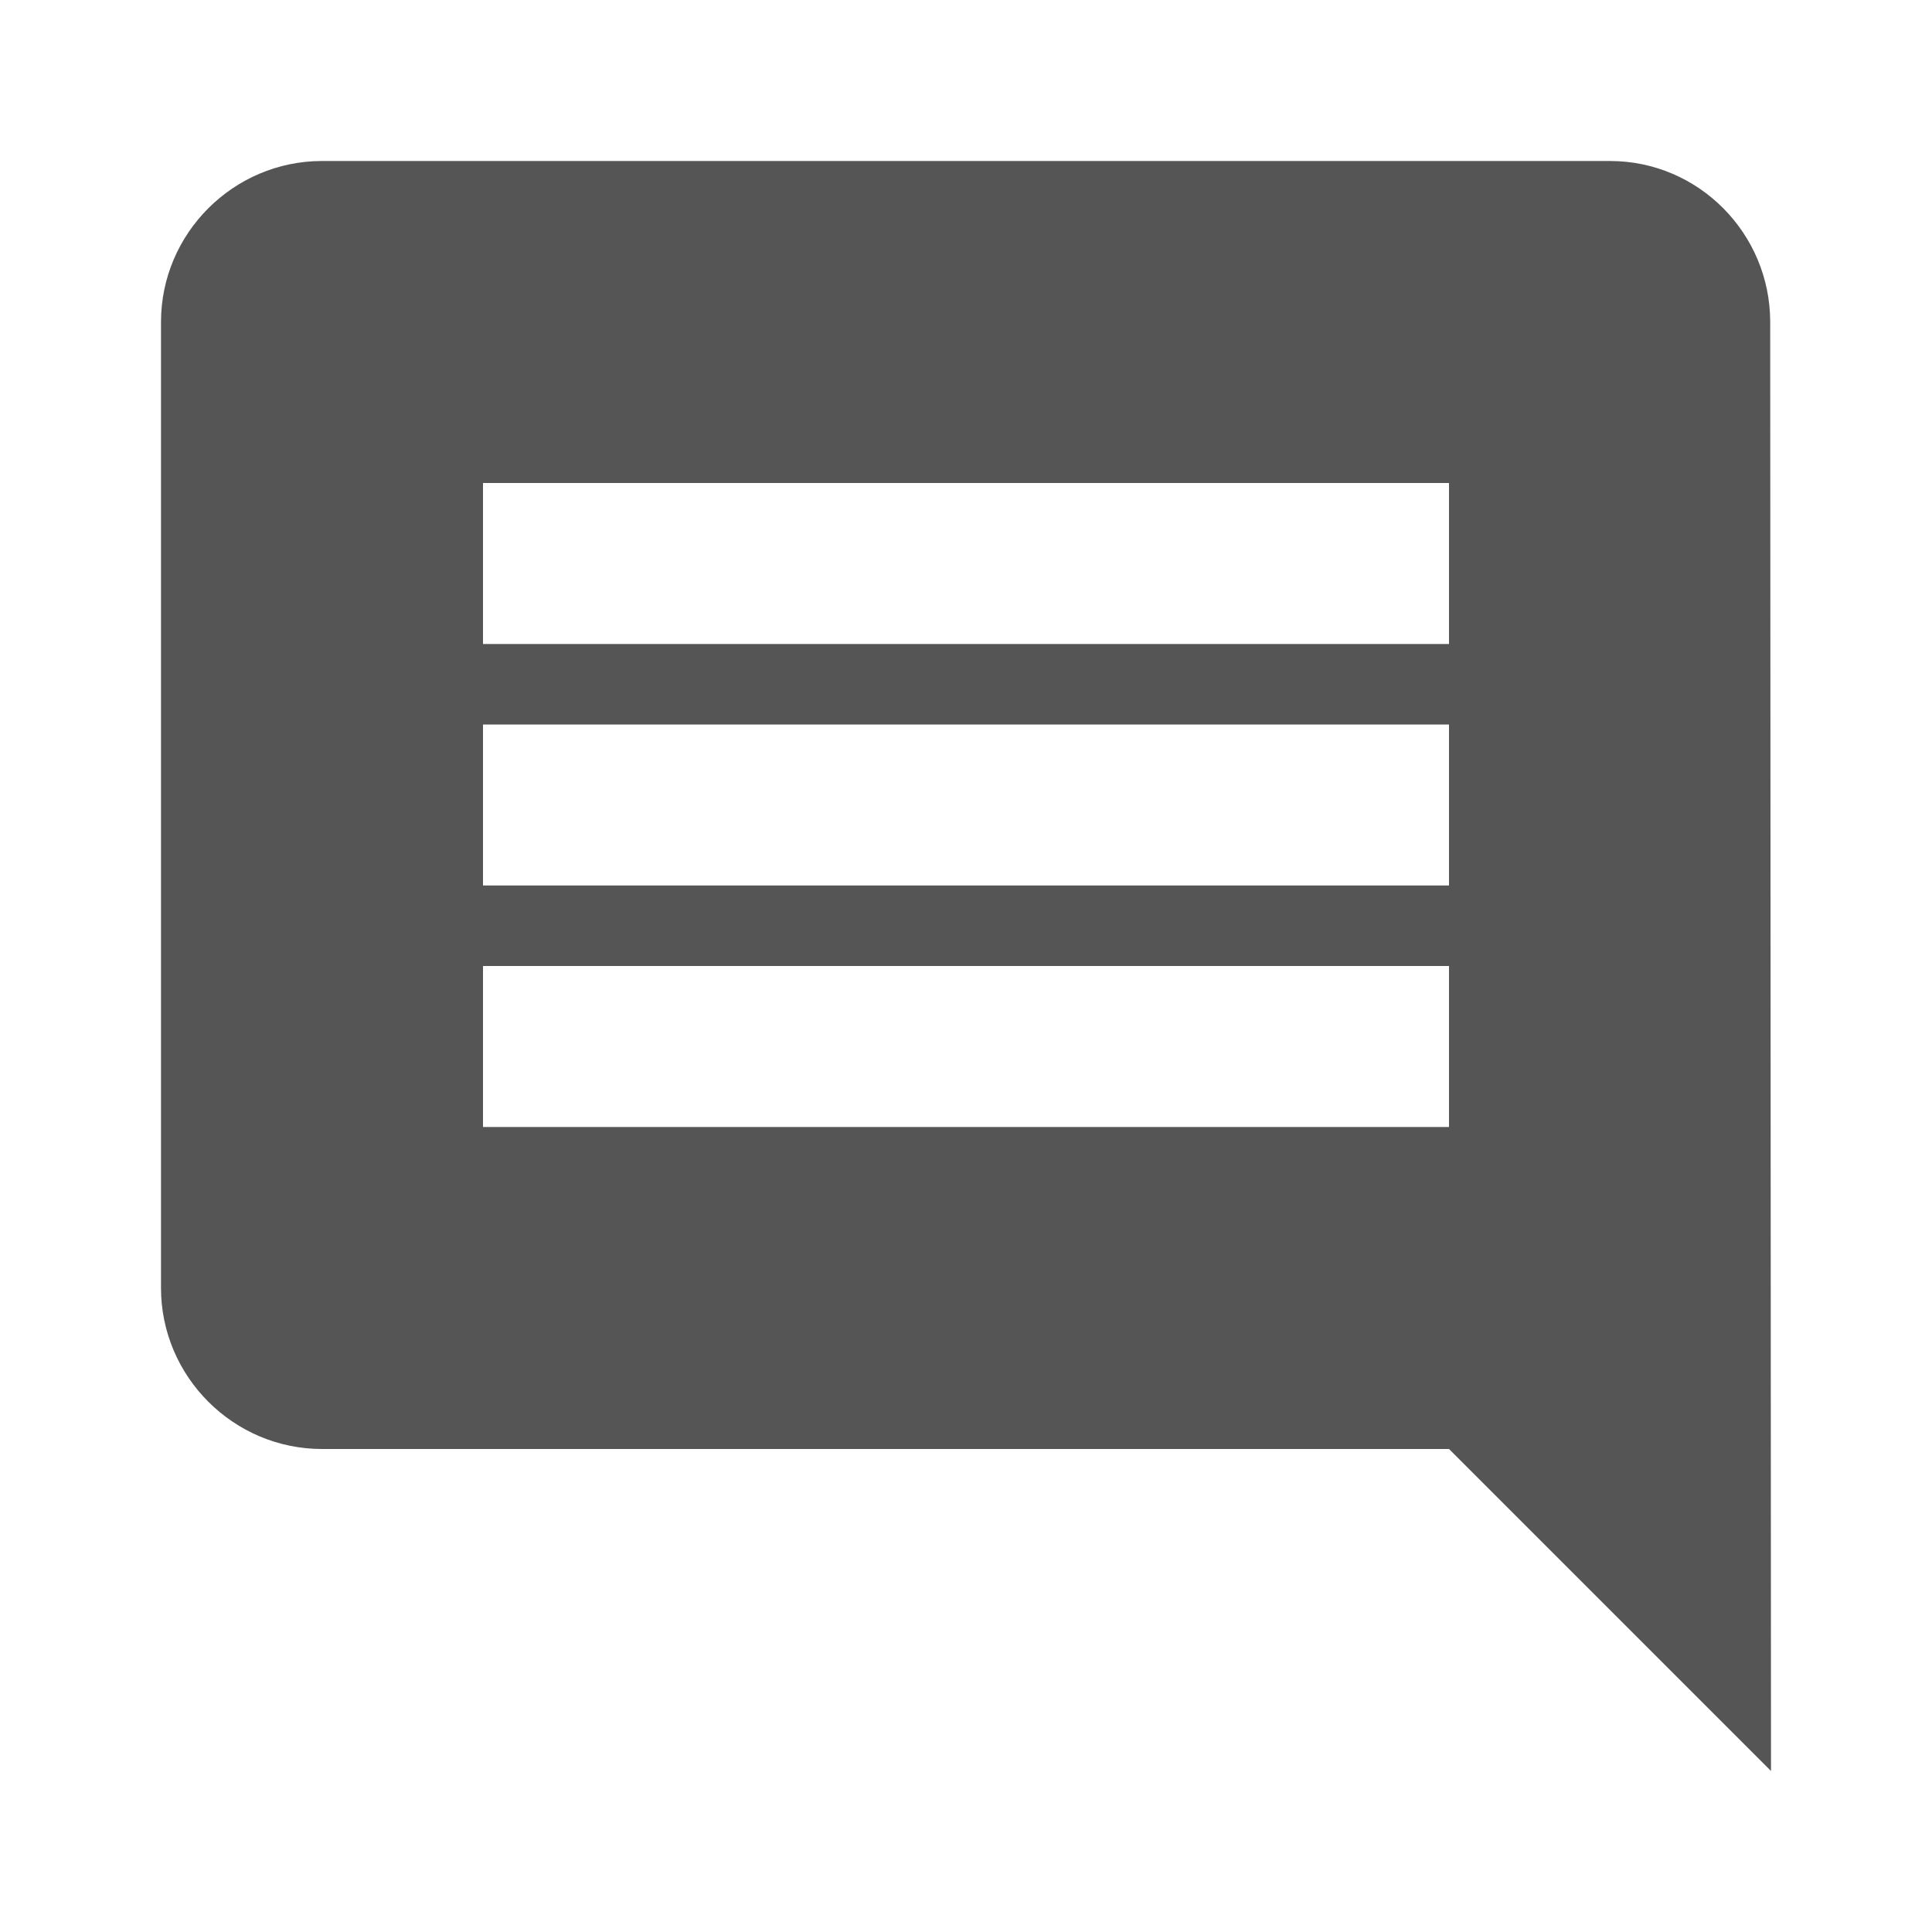
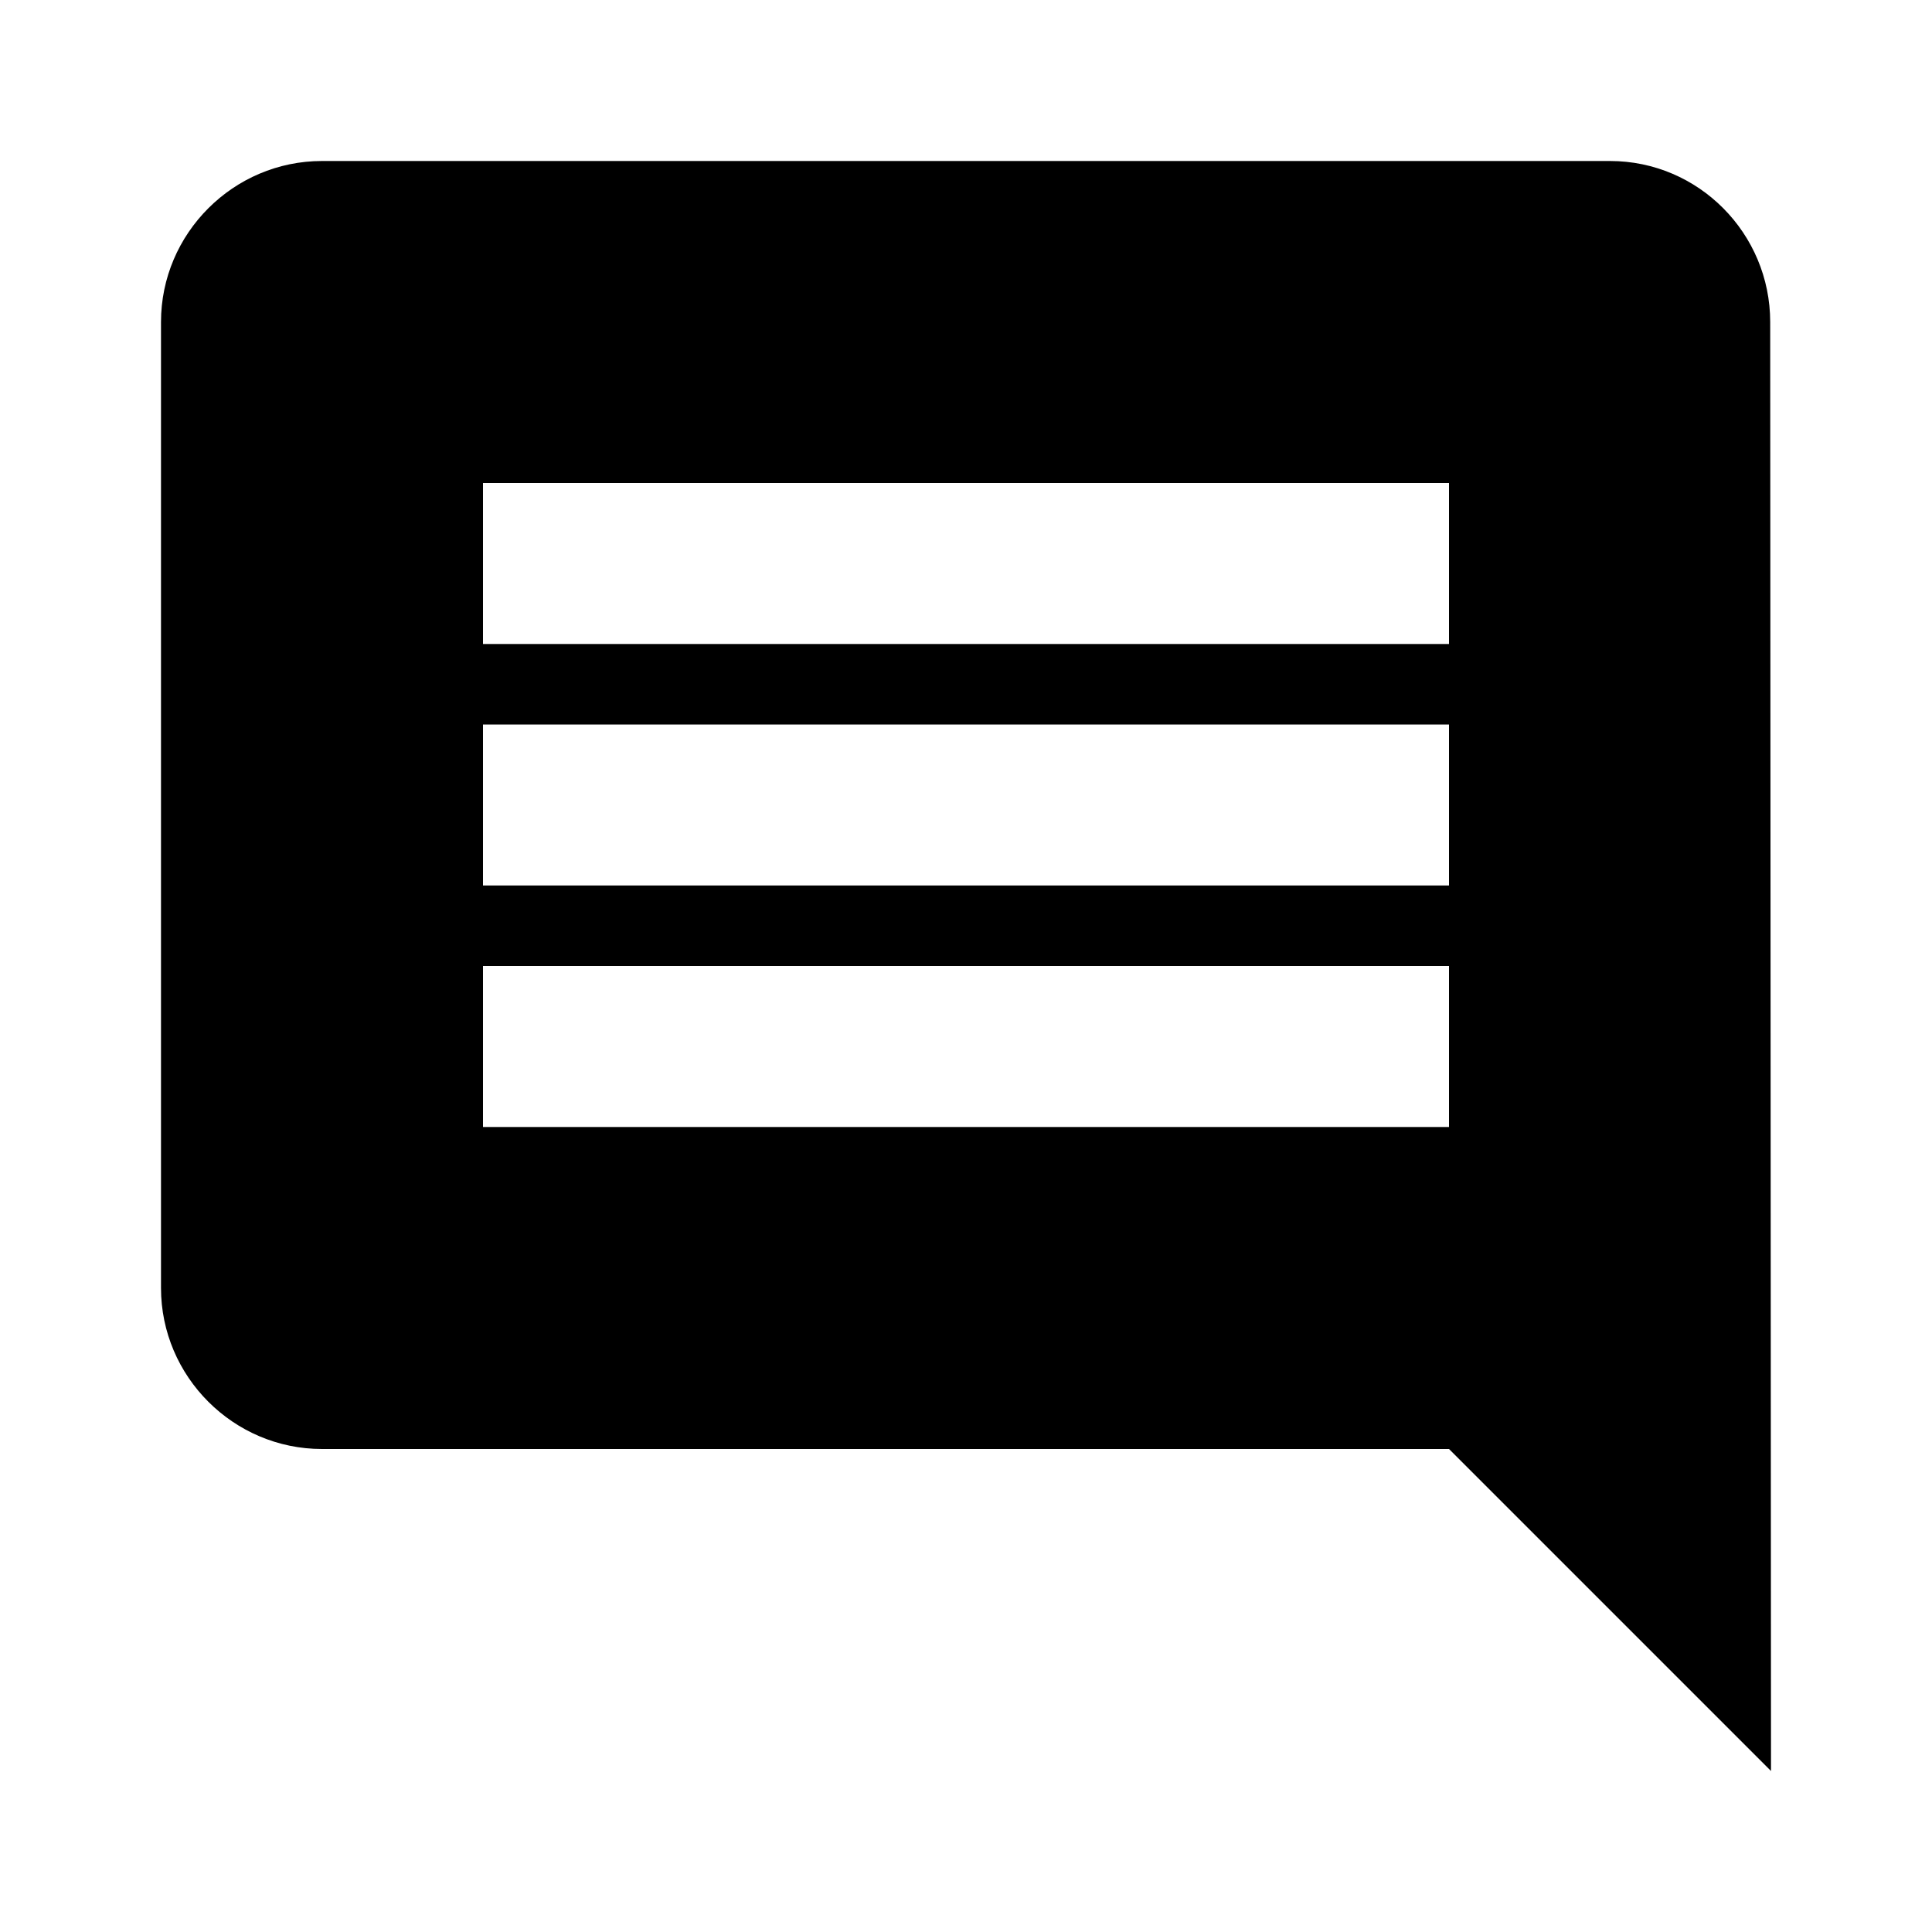
<svg xmlns="http://www.w3.org/2000/svg" width="24" height="24" viewBox="0 0 24 24">
-   <path fill="#555555" d="M21.99 4c0-1.1-.89-2-1.99-2H4c-1.1 0-2 .9-2 2v12c0 1.1.9 2 2 2h14l4 4-.01-18zM18 14H6v-2h12v2zm0-3H6V9h12v2zm0-3H6V6h12v2z" />
+   <path d="M21.99 4c0-1.1-.89-2-1.99-2H4c-1.1 0-2 .9-2 2v12c0 1.1.9 2 2 2h14l4 4-.01-18zM18 14H6v-2h12v2zm0-3H6V9h12v2zm0-3H6V6h12v2z" />
  <path d="M0 0h24v24H0z" fill="none" />
</svg>
